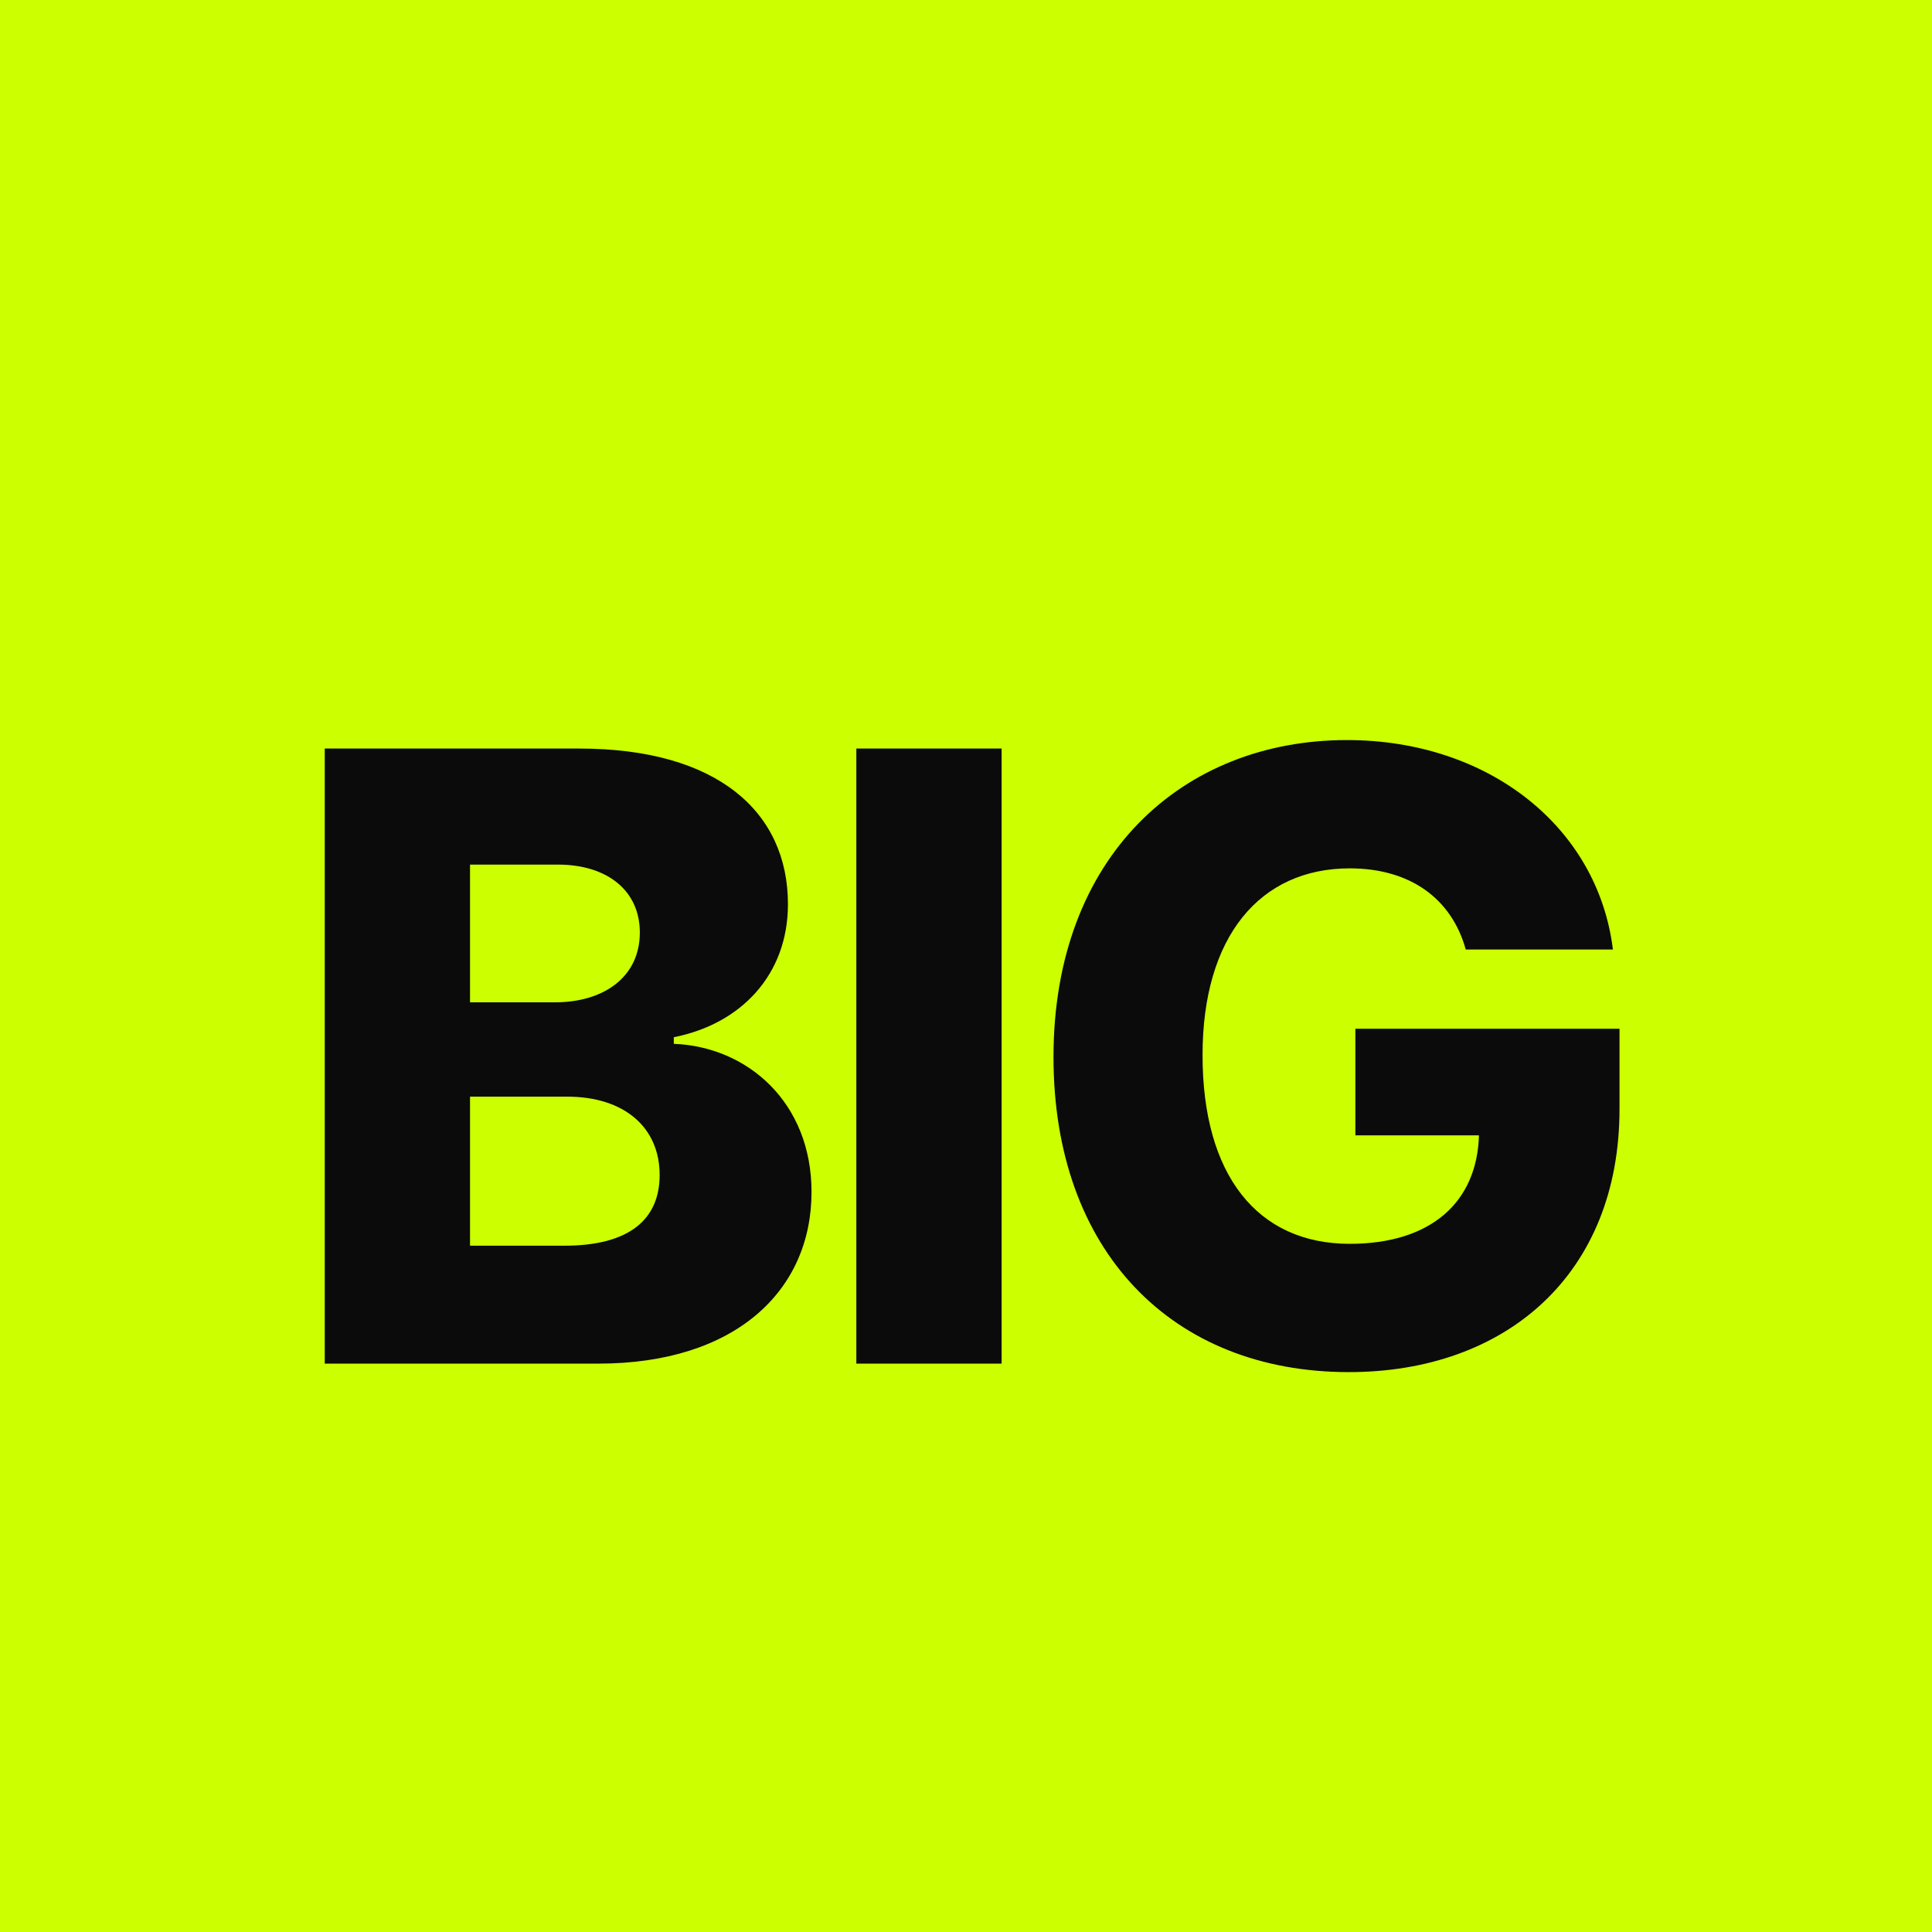
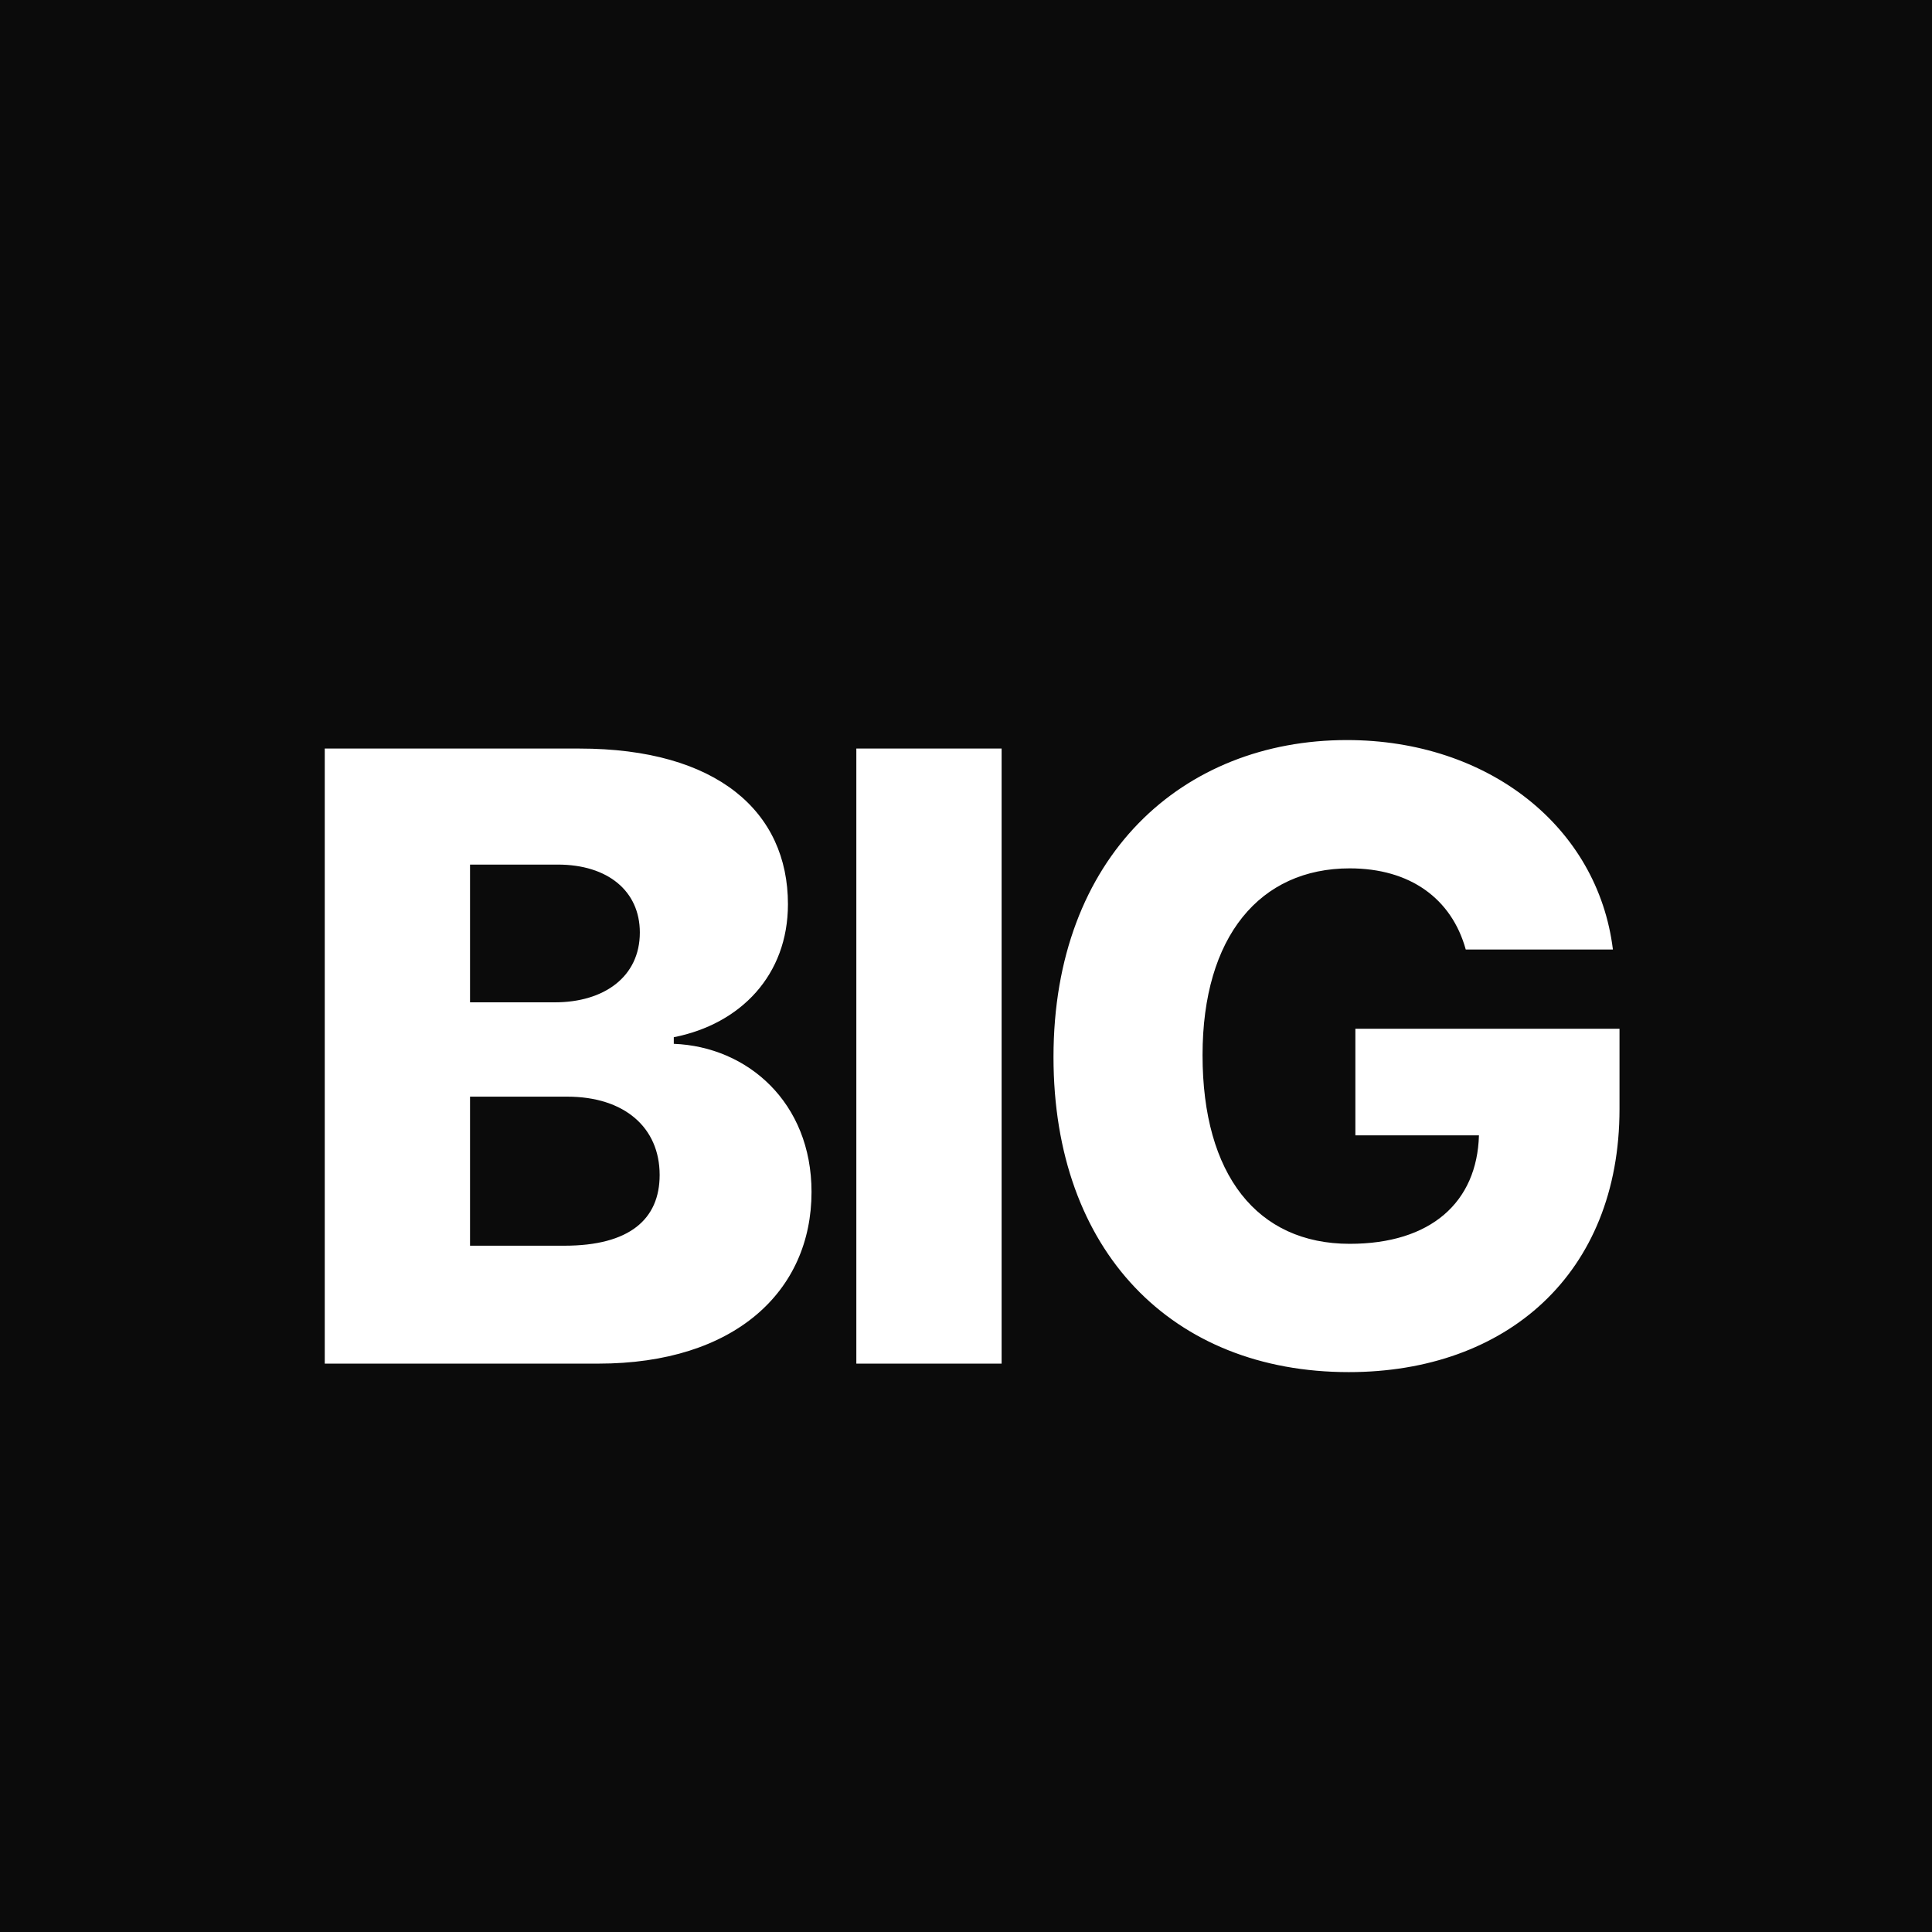
<svg xmlns="http://www.w3.org/2000/svg" viewBox="0 0 32 32">
-   <rect width="32" height="32" fill="#CCFF00" />
-   <text x="50%" y="54%" dominant-baseline="middle" text-anchor="middle" font-family="Inter, system-ui, sans-serif" font-weight="800" font-size="14" fill="#0B0B0B" letter-spacing="-0.5">BIG</text>
+   <rect width="32" height="32" fill="#0B0B0B" />
+   <text x="50%" y="54%" dominant-baseline="middle" text-anchor="middle" font-family="Inter, system-ui, sans-serif" font-weight="800" font-size="14" fill="#FFFFFF" letter-spacing="-0.5">BIG</text>
</svg>
